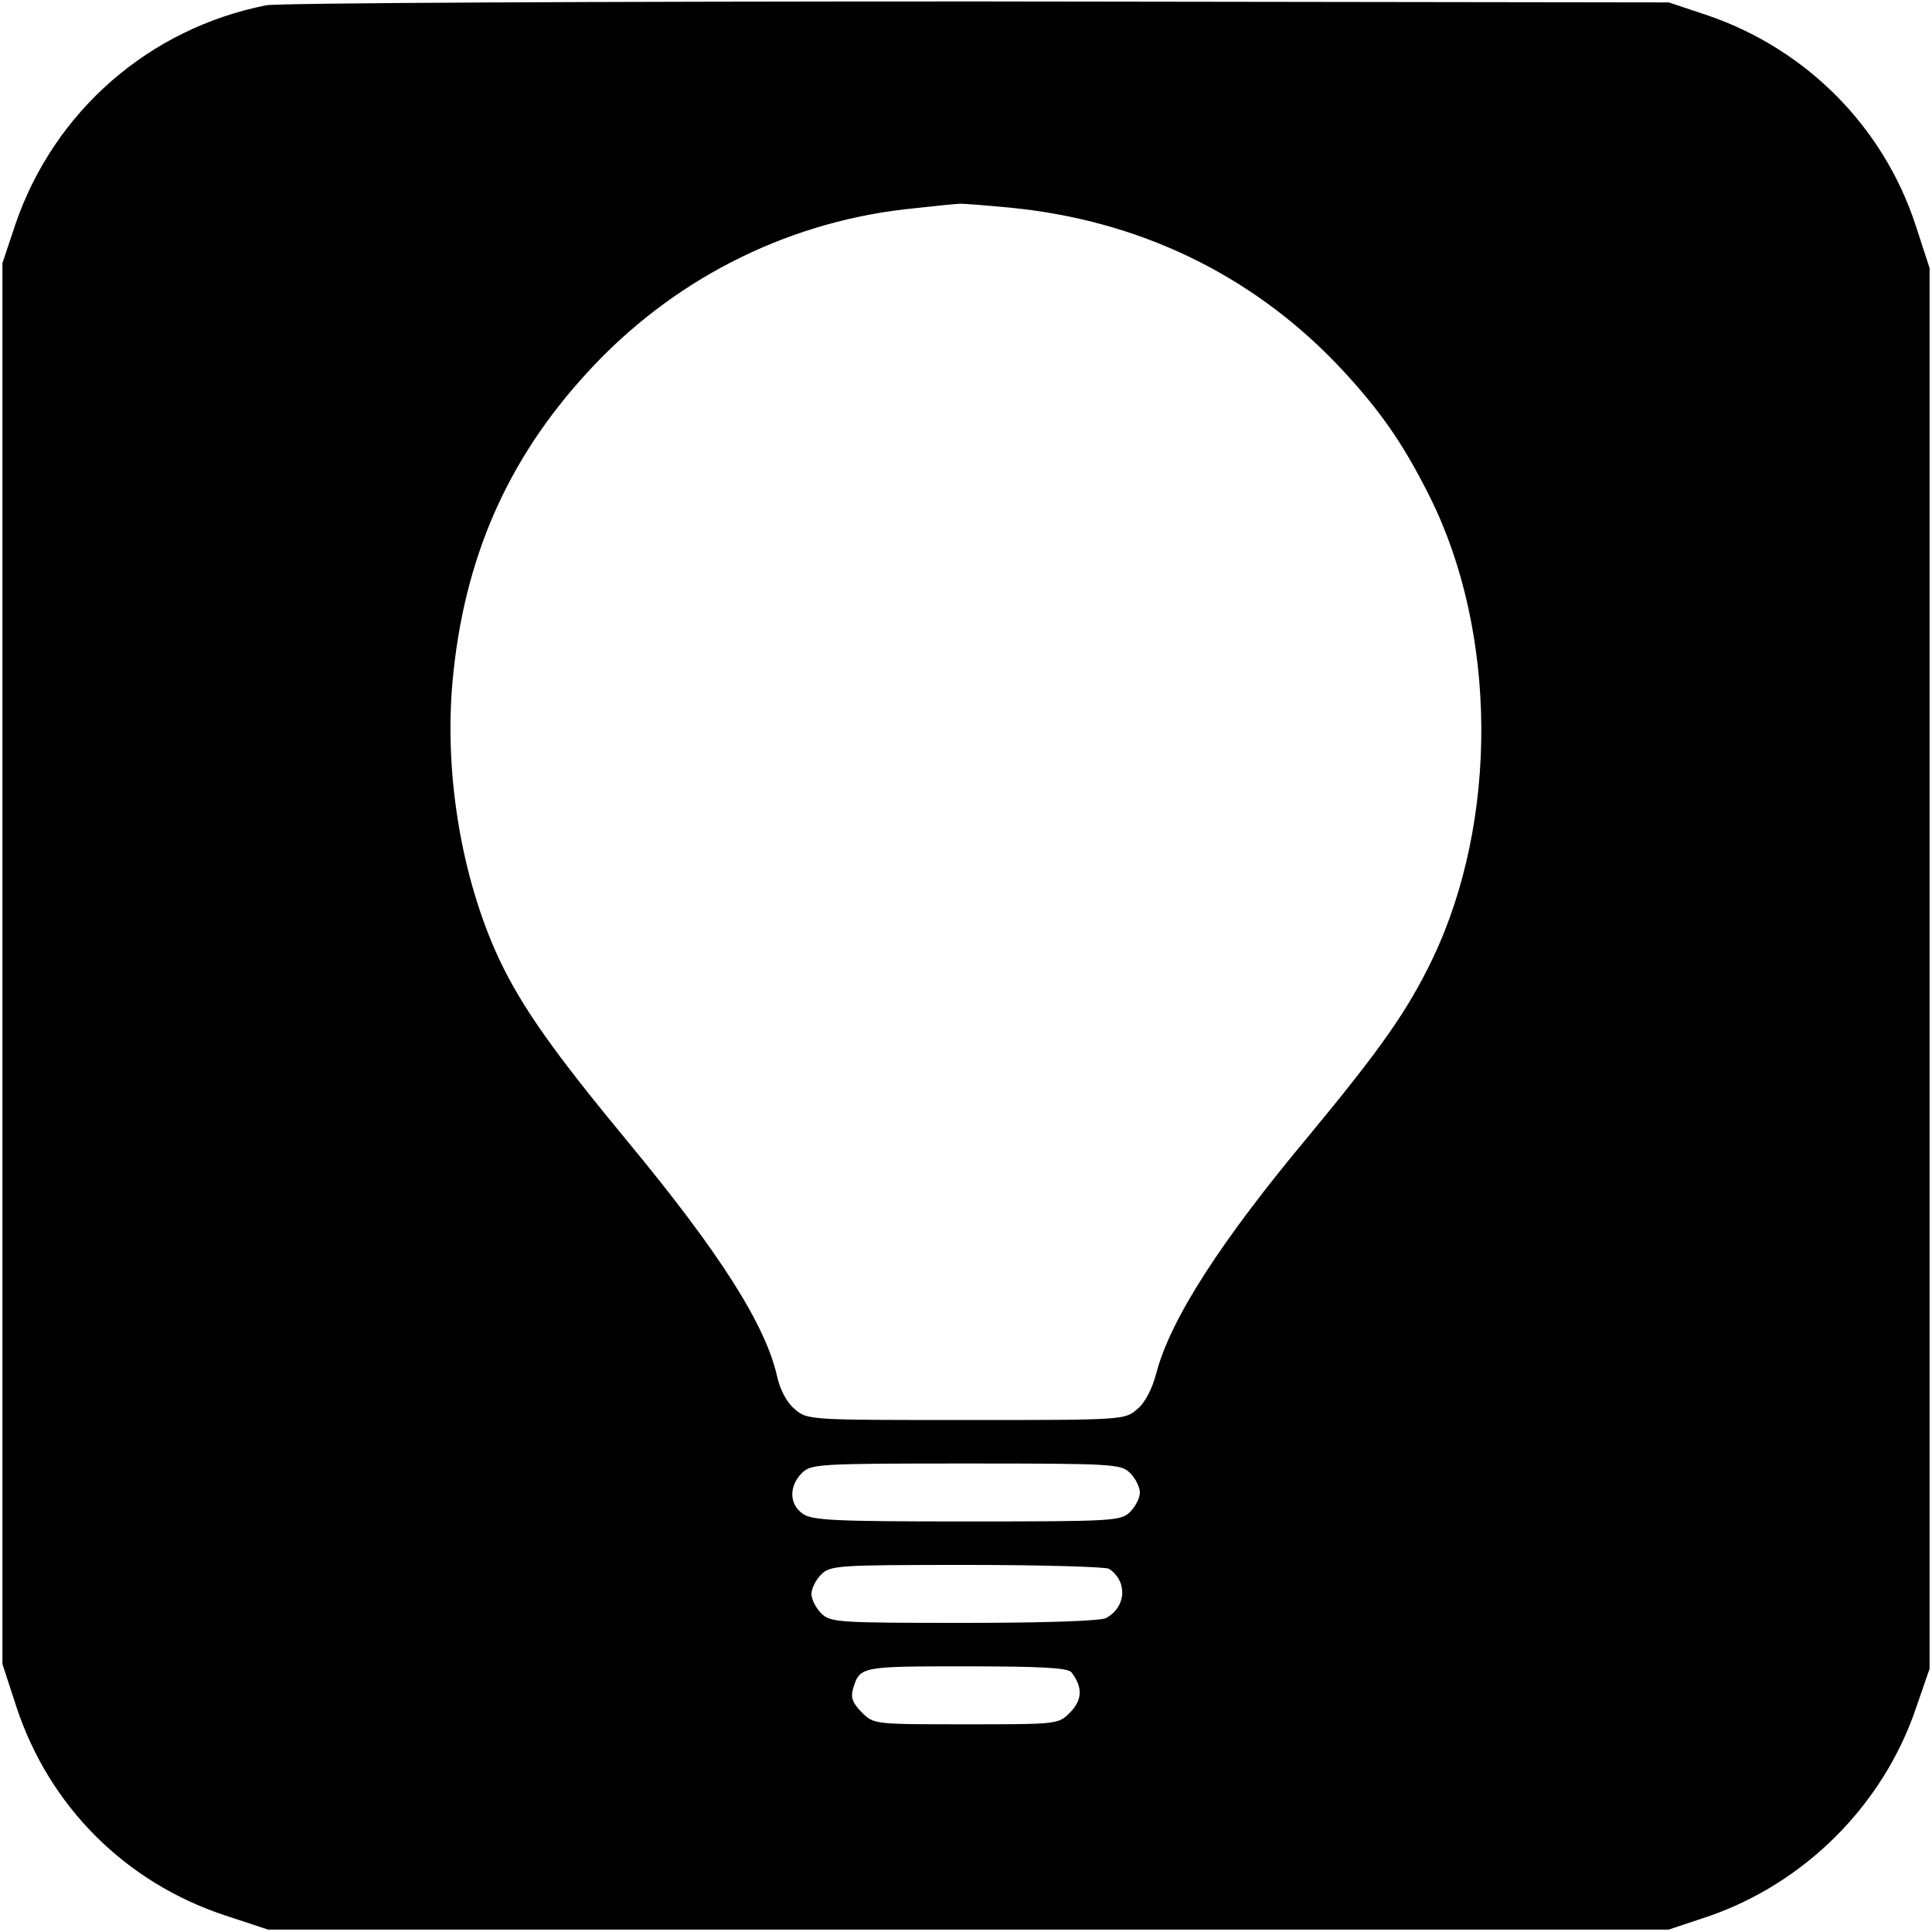
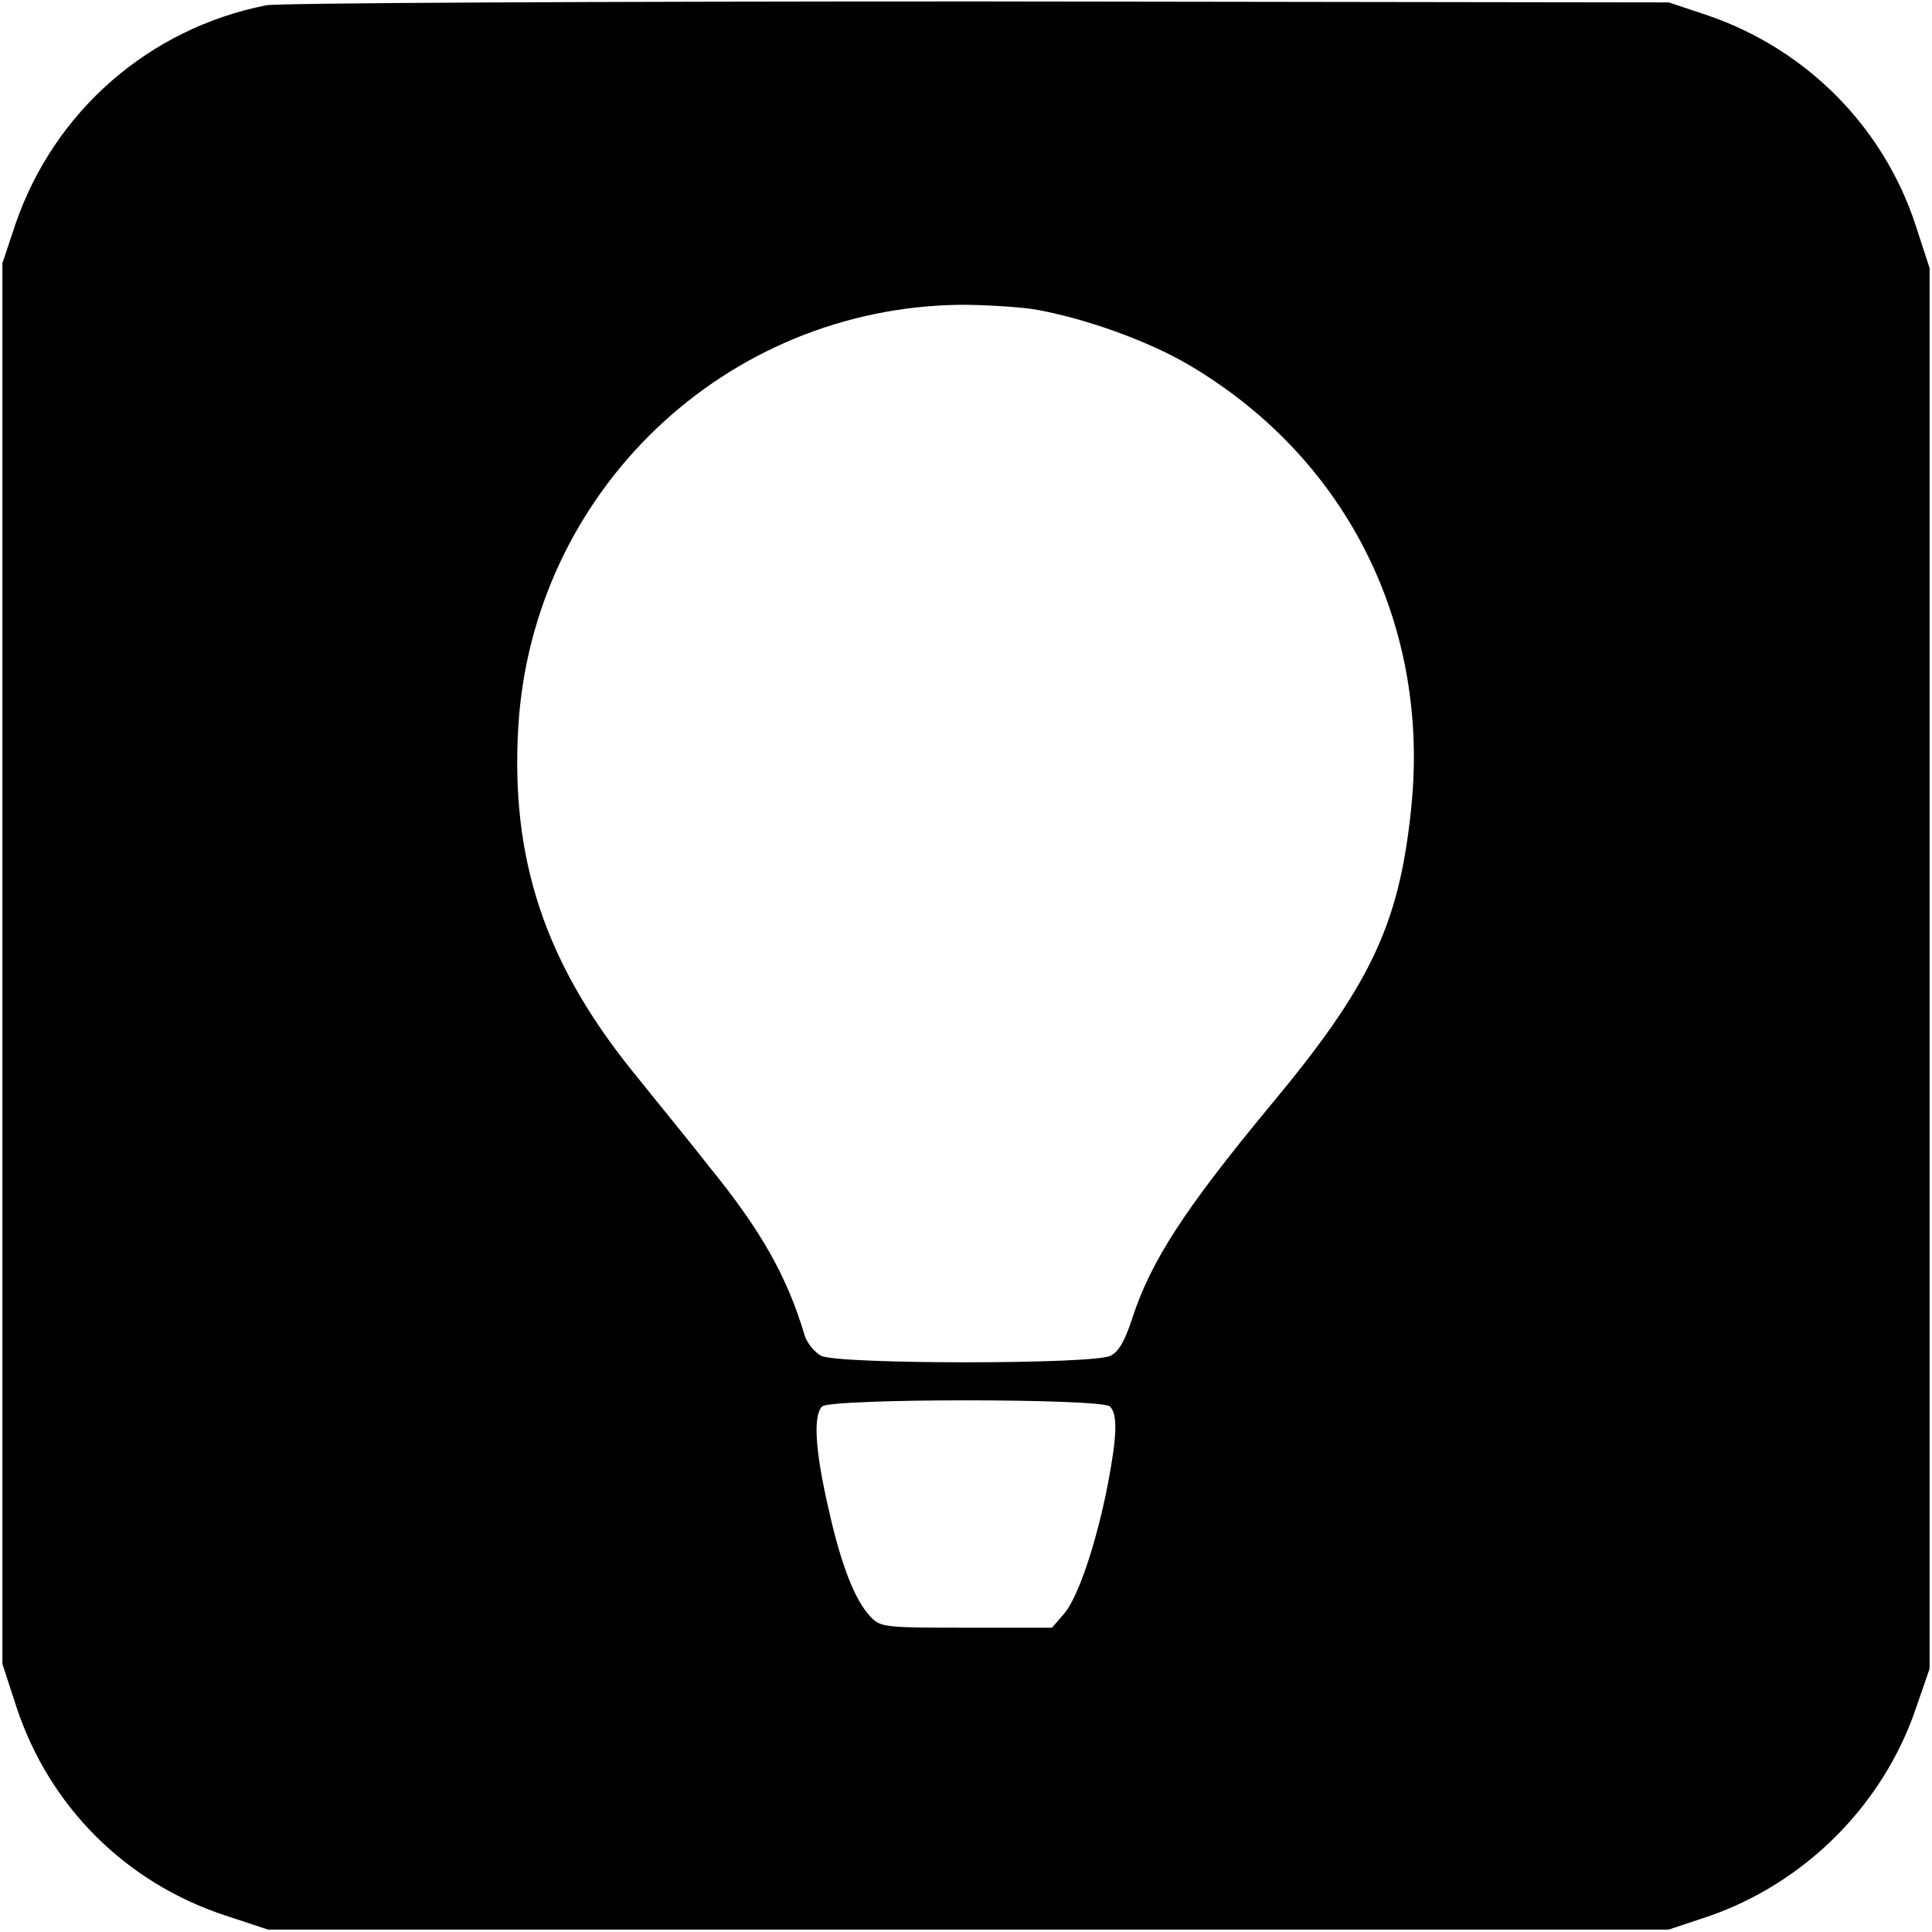
<svg xmlns="http://www.w3.org/2000/svg" version="1.0" width="400pt" height="400pt" viewBox="0 0 400 400" preserveAspectRatio="xMidYMid meet">
  <g transform="translate(0,400) scale(0.1,-0.1)" fill="#000000" stroke="none">
-     <path d="M551 3989 c-243 -48 -439 -220 -519 -453 l-27 -81 0 -1450 0 -1450 29 -89 c68 -206 226 -364 433 -432 l88 -29 1450 0 1450 0 81 27 c201 69 363 231 431 432 l28 81 0 1450 0 1450 -29 89 c-67 204 -226 364 -430 434 l-81 27 -1430 2 c-789 0 -1450 -3 -1474 -8z m1541 -419 c265 -26 496 -137 675 -323 87 -92 136 -161 193 -275 140 -280 143 -670 6 -957 -52 -108 -107 -186 -255 -365 -184 -220 -288 -382 -317 -493 -8 -31 -23 -61 -39 -74 -26 -23 -28 -23 -355 -23 -327 0 -329 0 -355 23 -16 13 -30 40 -36 67 -24 107 -118 255 -309 486 -153 185 -219 278 -266 377 -81 173 -117 399 -95 597 27 252 121 456 294 637 176 184 410 298 662 322 44 5 85 9 90 9 6 1 54 -3 107 -8z m248 -2620 c11 -11 20 -29 20 -40 0 -11 -9 -29 -20 -40 -19 -19 -33 -20 -338 -20 -271 0 -321 2 -340 16 -28 19 -29 57 -2 84 19 19 33 20 340 20 307 0 321 -1 340 -20z m-44 -198 c39 -26 36 -79 -6 -102 -11 -6 -126 -10 -294 -10 -263 0 -277 1 -296 20 -11 11 -20 29 -20 40 0 11 9 29 20 40 19 19 33 20 303 20 155 0 287 -4 293 -8z m-78 -214 c24 -31 23 -57 -2 -83 -25 -25 -25 -25 -216 -25 -191 0 -191 0 -216 25 -19 19 -23 31 -18 48 14 47 15 47 234 47 154 0 210 -3 218 -12z" />
+     <path d="M551 3989 c-243 -48 -439 -220 -519 -453 l-27 -81 0 -1450 0 -1450 29 -89 c68 -206 226 -364 433 -432 l88 -29 1450 0 1450 0 81 27 c201 69 363 231 431 432 l28 81 0 1450 0 1450 -29 89 c-67 204 -226 364 -430 434 l-81 27 -1430 2 c-789 0 -1450 -3 -1474 -8z m1588 -629 c106 -18 243 -67 330 -120 323 -194 494 -540 452 -920 -25 -237 -86 -363 -291 -609 -177 -214 -247 -321 -286 -441 -15 -46 -28 -69 -45 -77 -34 -18 -564 -18 -599 0 -13 7 -29 26 -34 42 -36 121 -89 216 -198 350 -39 50 -112 139 -160 199 -180 224 -251 438 -235 710 29 489 429 870 917 875 47 0 114 -4 149 -9z m159 -2272 c16 -16 15 -59 -4 -159 -23 -120 -61 -234 -90 -269 l-26 -30 -177 0 c-171 0 -178 1 -199 23 -32 34 -61 107 -87 225 -27 117 -32 191 -13 210 17 17 579 17 596 0z" />
  </g>
</svg>
